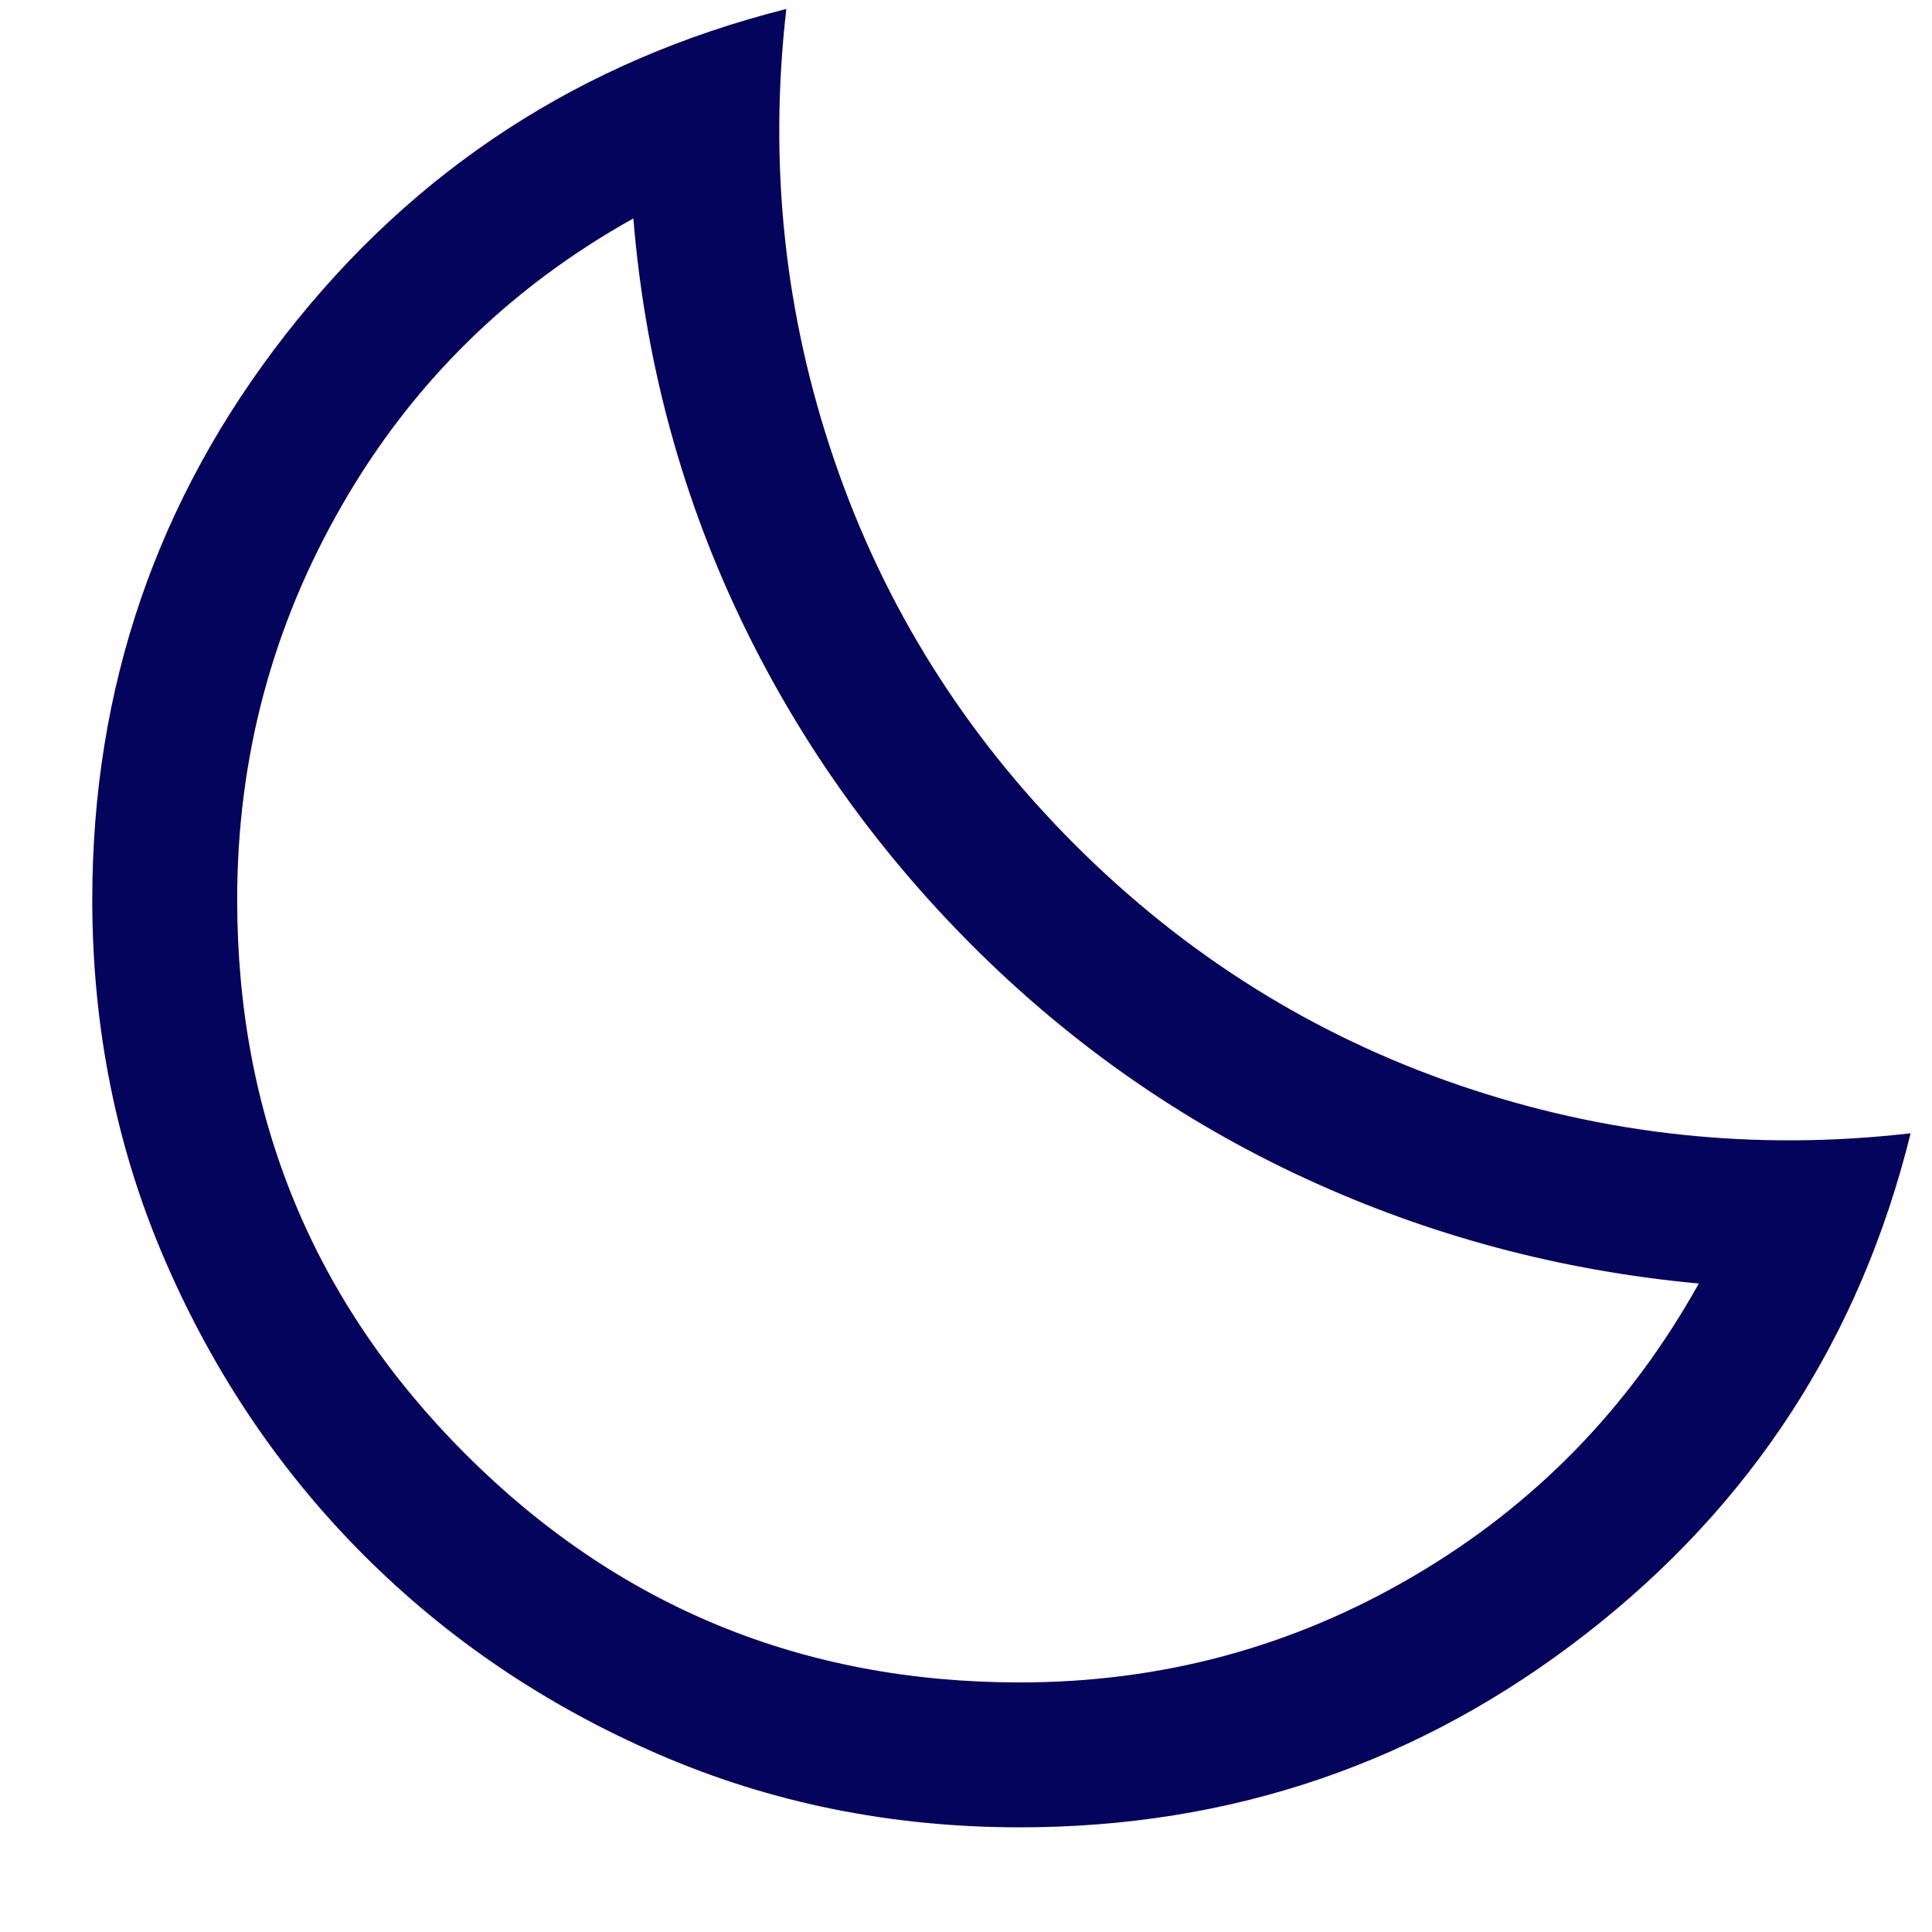
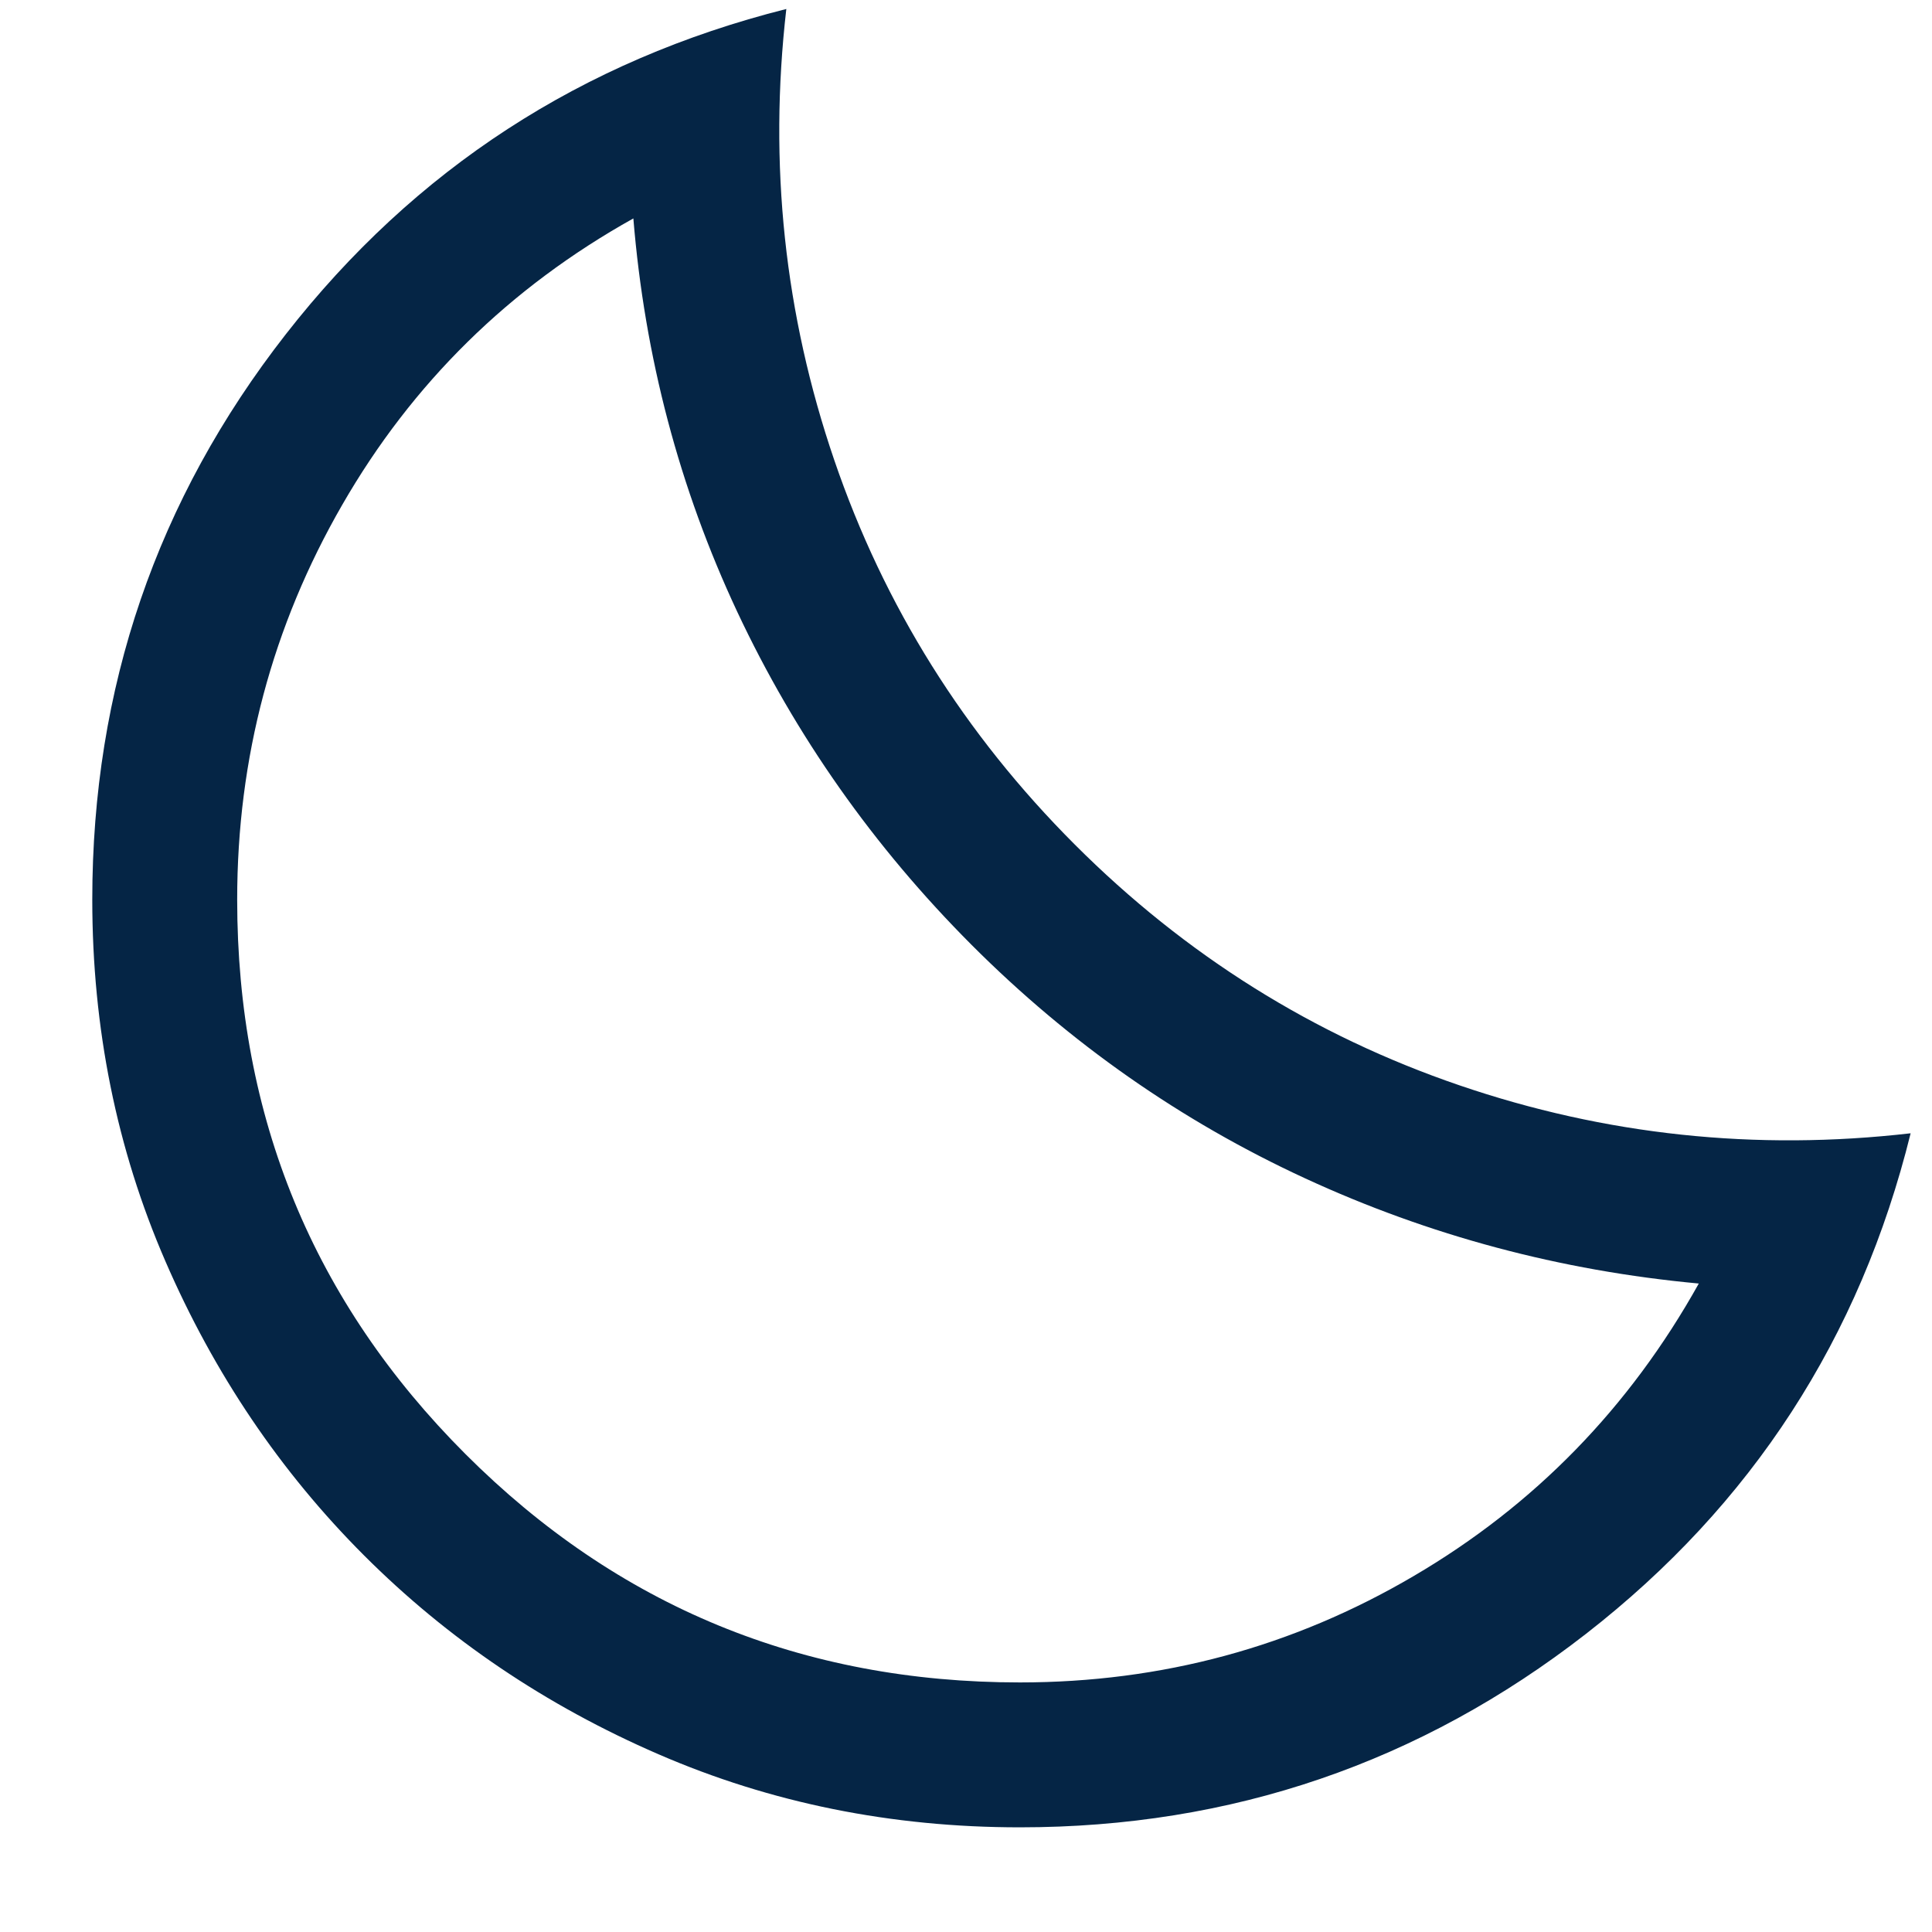
<svg xmlns="http://www.w3.org/2000/svg" width="17" height="17" viewBox="0 0 17 17" fill="none">
-   <path d="M8.974 16.079C7.844 16.079 6.783 15.865 5.794 15.436C4.804 15.007 3.941 14.424 3.204 13.687C2.467 12.95 1.884 12.087 1.455 11.097C1.026 10.108 0.812 9.047 0.812 7.916C0.812 6.054 1.379 4.396 2.515 2.941C3.65 1.487 5.118 0.533 6.919 0.079C6.762 1.444 6.903 2.767 7.341 4.049C7.779 5.331 8.485 6.459 9.458 7.432C10.432 8.406 11.56 9.112 12.842 9.55C14.124 9.988 15.447 10.129 16.812 9.972C16.367 11.773 15.415 13.241 13.956 14.376C12.497 15.511 10.836 16.079 8.974 16.079ZM8.974 14.804C10.222 14.804 11.377 14.492 12.439 13.868C13.502 13.245 14.338 12.387 14.948 11.294C13.729 11.181 12.574 10.872 11.483 10.368C10.392 9.864 9.414 9.18 8.549 8.314C7.685 7.448 6.998 6.471 6.487 5.383C5.977 4.294 5.673 3.141 5.573 1.922C4.482 2.531 3.628 3.371 3.012 4.441C2.395 5.511 2.087 6.669 2.087 7.916C2.087 9.83 2.757 11.456 4.096 12.795C5.435 14.134 7.061 14.804 8.974 14.804Z" fill="#04045C" />
+   <path d="M8.974 16.079C7.844 16.079 6.783 15.865 5.794 15.436C4.804 15.007 3.941 14.424 3.204 13.687C2.467 12.95 1.884 12.087 1.455 11.097C1.026 10.108 0.812 9.047 0.812 7.916C0.812 6.054 1.379 4.396 2.515 2.941C3.65 1.487 5.118 0.533 6.919 0.079C6.762 1.444 6.903 2.767 7.341 4.049C7.779 5.331 8.485 6.459 9.458 7.432C10.432 8.406 11.56 9.112 12.842 9.55C14.124 9.988 15.447 10.129 16.812 9.972C16.367 11.773 15.415 13.241 13.956 14.376C12.497 15.511 10.836 16.079 8.974 16.079ZM8.974 14.804C10.222 14.804 11.377 14.492 12.439 13.868C13.502 13.245 14.338 12.387 14.948 11.294C13.729 11.181 12.574 10.872 11.483 10.368C10.392 9.864 9.414 9.18 8.549 8.314C7.685 7.448 6.998 6.471 6.487 5.383C5.977 4.294 5.673 3.141 5.573 1.922C4.482 2.531 3.628 3.371 3.012 4.441C2.395 5.511 2.087 6.669 2.087 7.916C2.087 9.83 2.757 11.456 4.096 12.795C5.435 14.134 7.061 14.804 8.974 14.804Z" fill="#052545" />
</svg>
